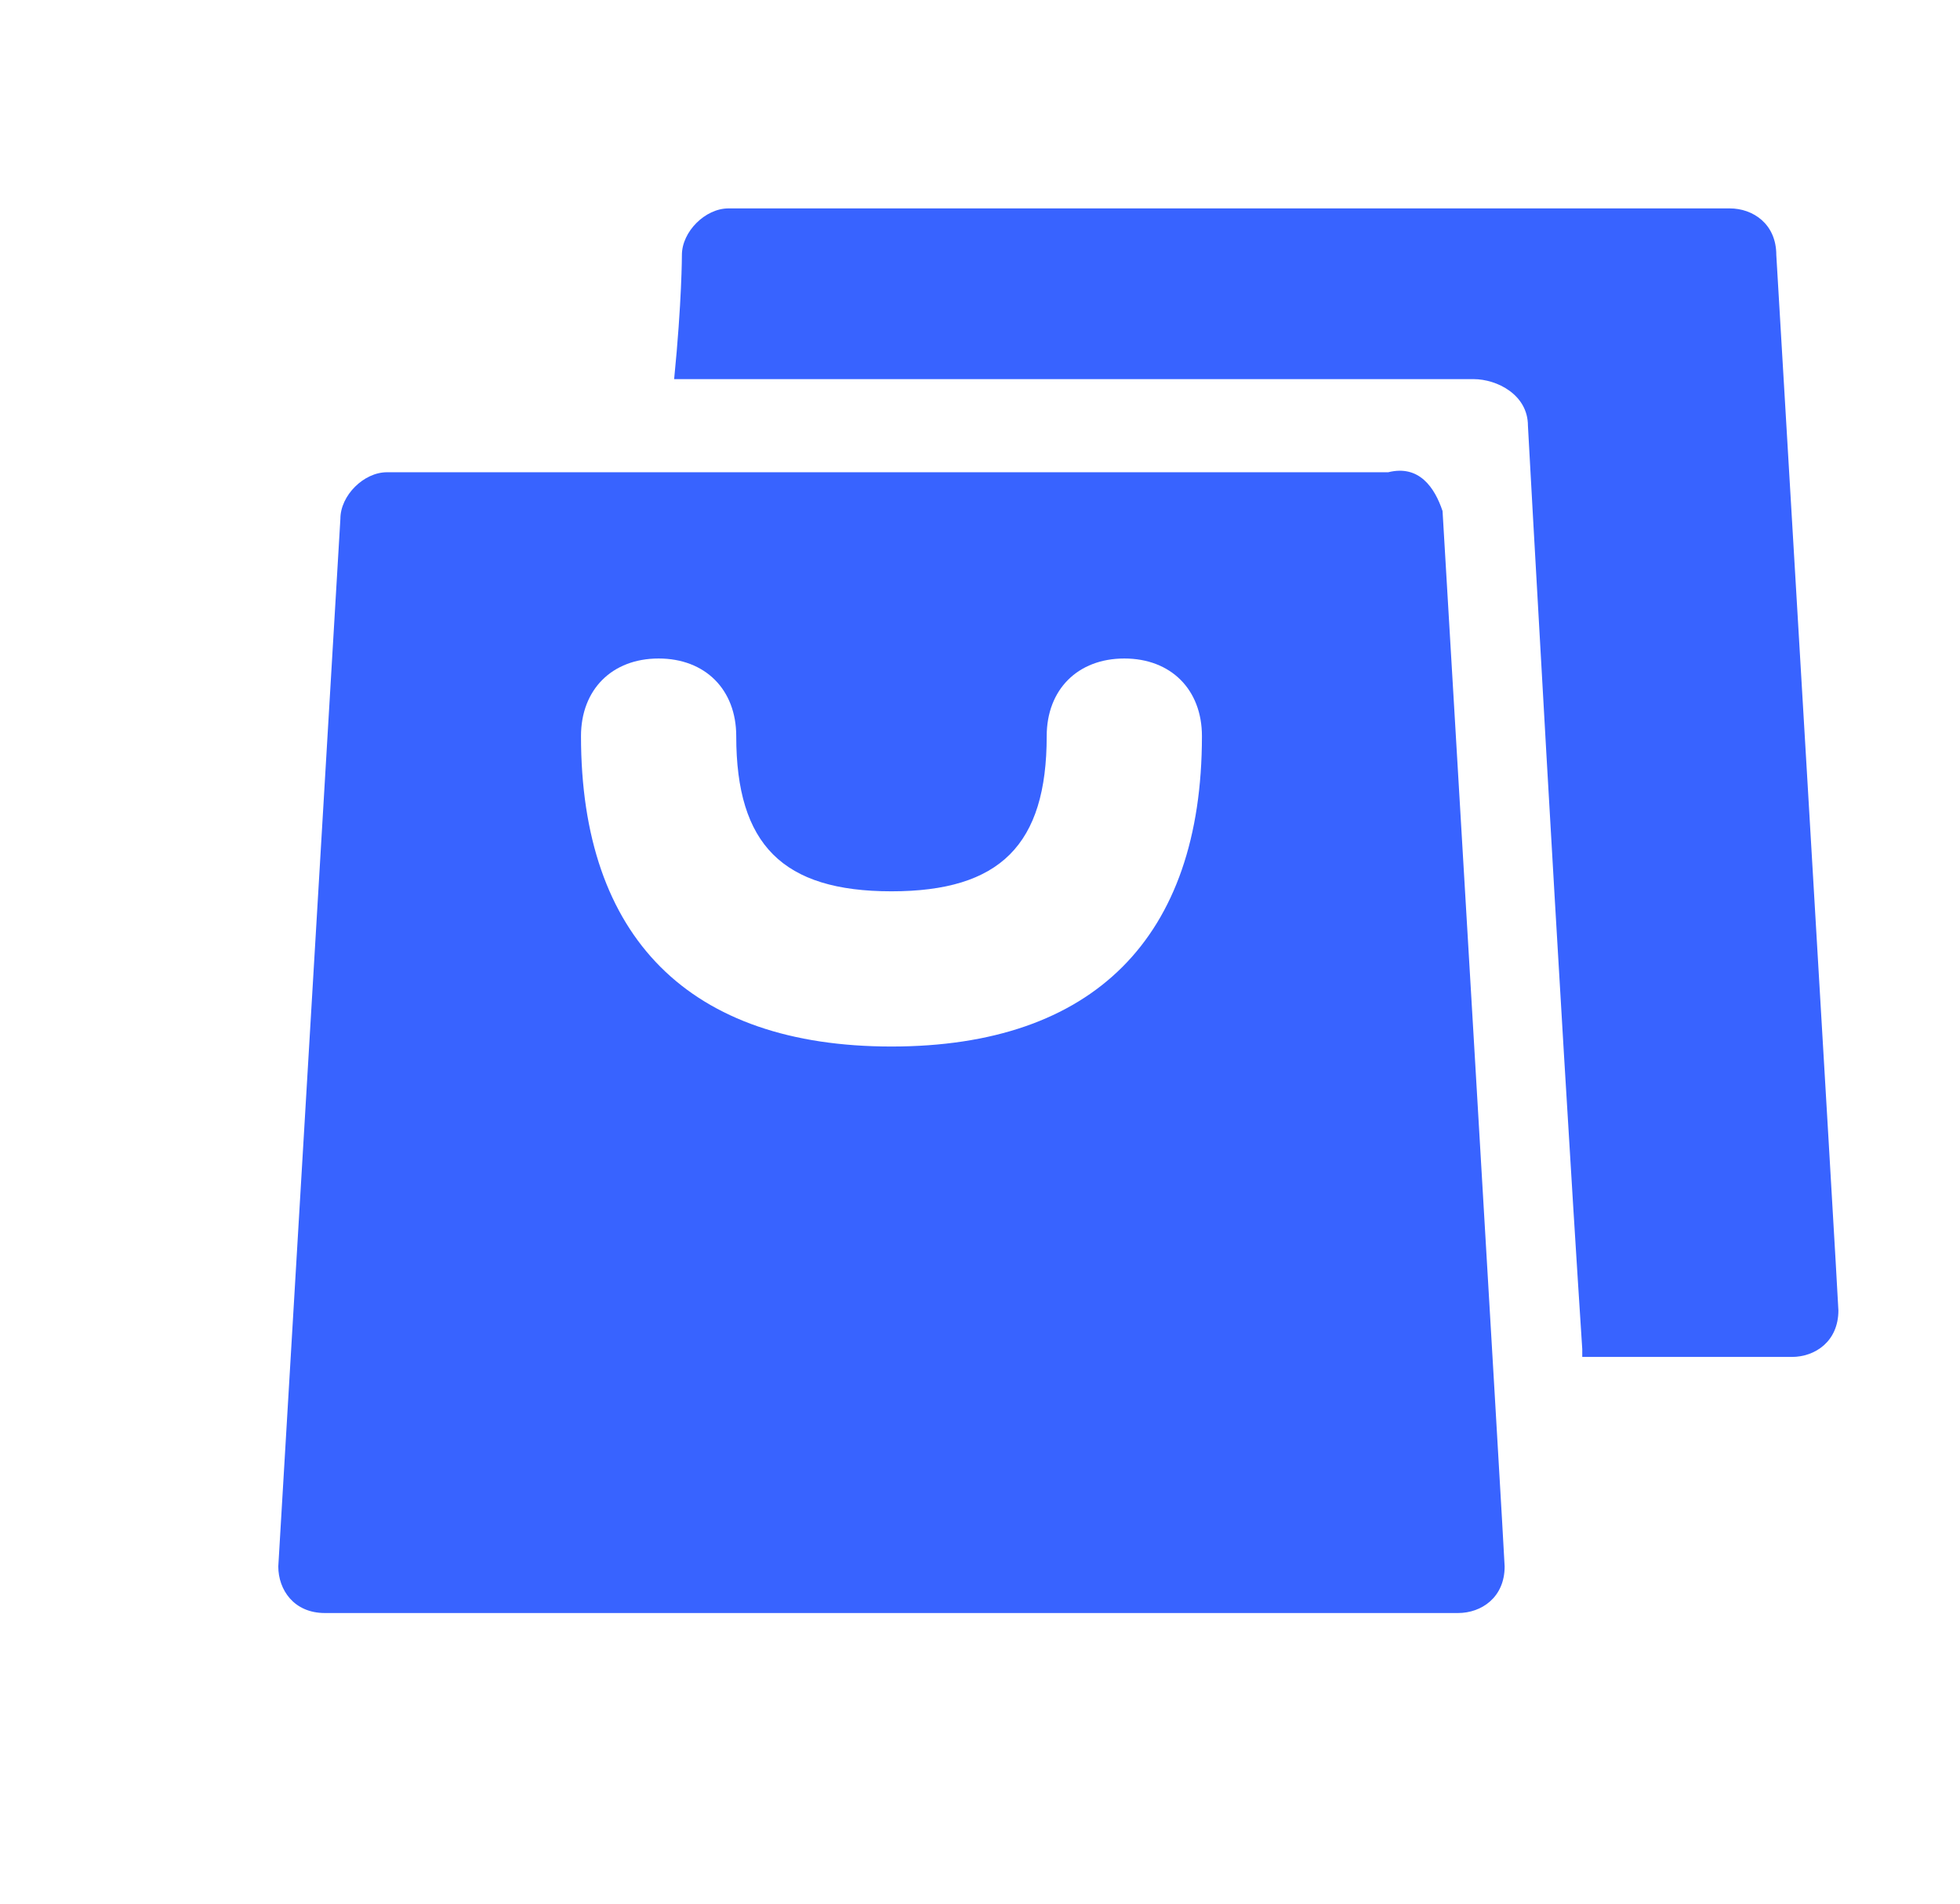
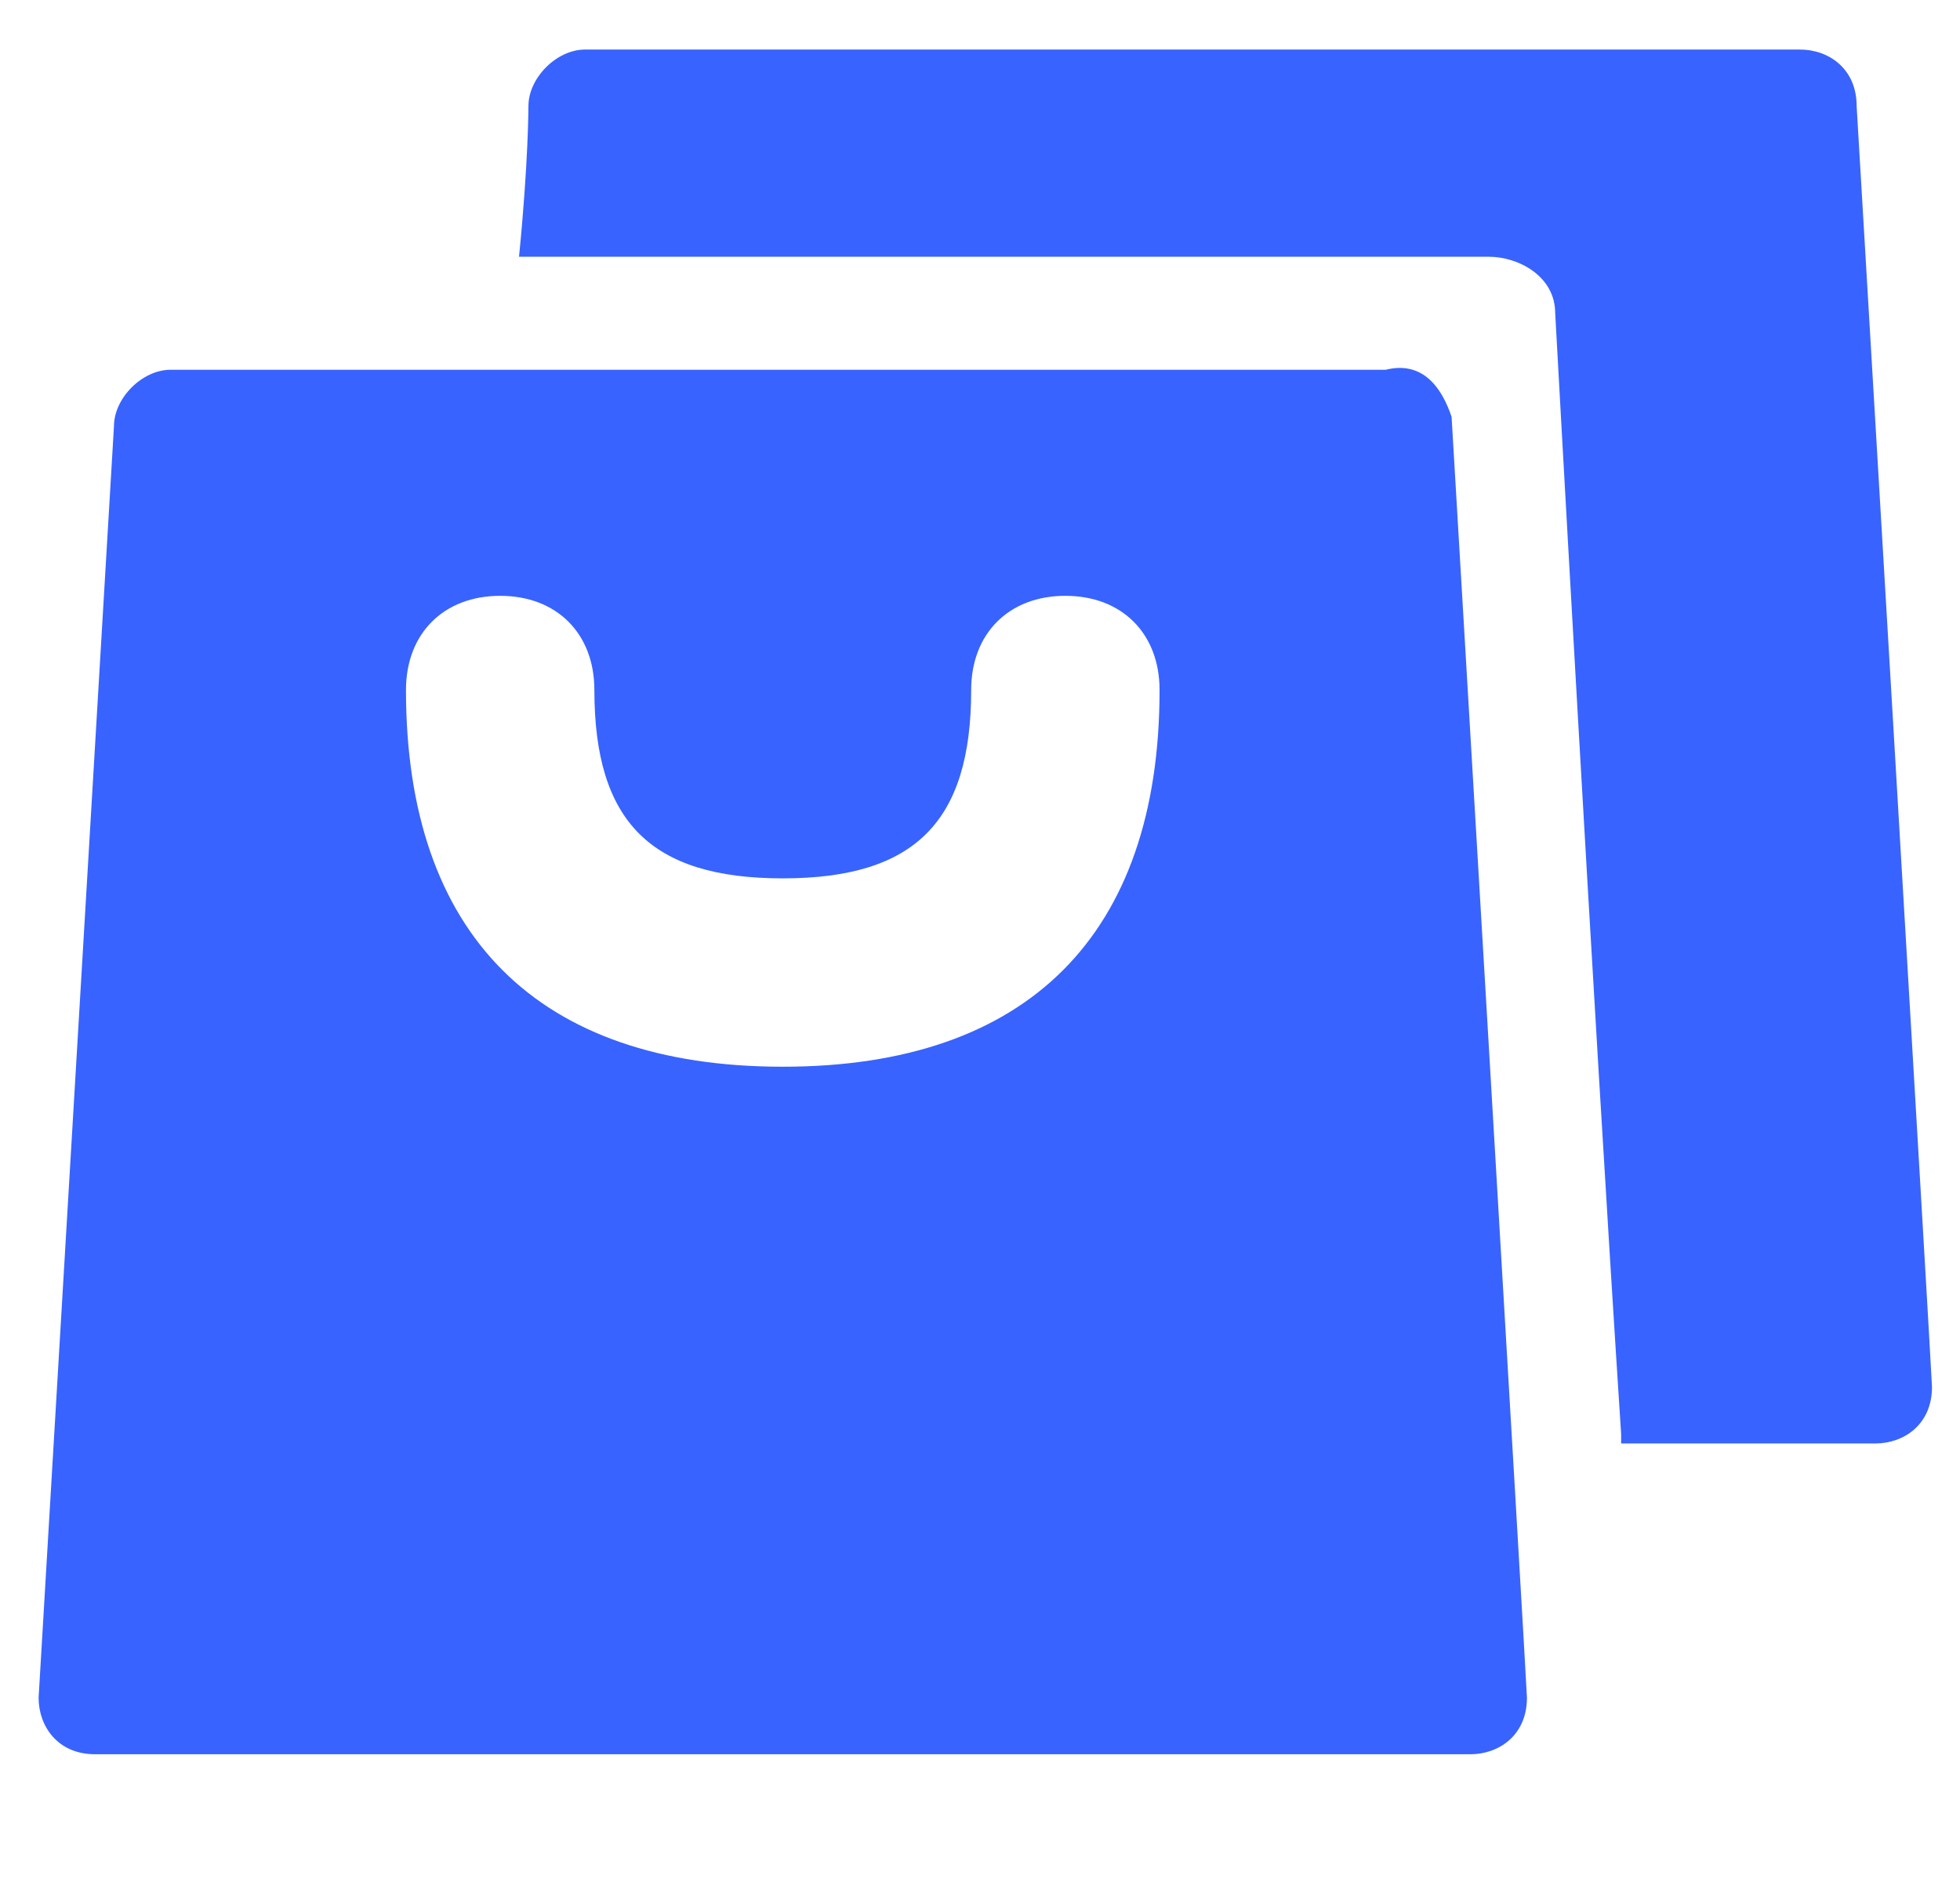
- <svg xmlns="http://www.w3.org/2000/svg" t="1614042993300" class="icon" viewBox="0 0 1054 1024" version="1.1" p-id="3149" width="205.859" height="200">
+ <svg xmlns="http://www.w3.org/2000/svg" t="1620797075156" class="icon" viewBox="0 0 1054 1024" version="1.1" p-id="873" width="205.859" height="200">
  <defs>
    <style type="text/css" />
  </defs>
-   <path d="M850.869 725.653c-12.521-192-29.216-496.696-29.216-496.696 0-16.696-16.696-25.043-29.218-25.043H362.522c4.174-41.739 4.174-66.783 4.174-66.783 0-12.521 12.521-25.043 25.043-25.043h538.434c12.522 0 25.043 8.348 25.043 25.043 0 0 33.392 563.479 33.392 567.653 0 16.695-12.522 25.043-25.043 25.043H850.869z" fill="#3863FF" p-id="3150" />
-   <path d="M775.739 274.869s33.391 563.479 33.391 567.653c0 16.695-12.521 25.043-25.043 25.043H174.697c-16.696 0-25.043-12.522-25.043-25.043l33.391-563.479c0-12.521 12.522-25.043 25.043-25.043h538.434c16.697-4.174 25.044 8.348 29.218 20.869zM312.434 395.914c0 108.521 58.434 166.957 166.957 166.957s166.957-58.434 166.957-166.957c0-25.043-16.695-41.739-41.738-41.739s-41.739 16.696-41.739 41.739c0 58.434-25.043 83.478-83.479 83.478s-83.478-25.043-83.478-83.478c0-25.043-16.696-41.739-41.739-41.739s-41.739 16.696-41.739 41.739z" fill="#3863FF" p-id="3151" />
+   <path d="M871.777 771.295c-15.196-233.017-35.458-602.805-35.458-602.805 0-20.263-20.263-30.393-35.46-30.393H279.105c5.065-50.656 5.065-81.05 5.065-81.05 0-15.196 15.196-30.393 30.393-30.393h653.46c15.197 0 30.393 10.131 30.393 30.393 0 0 40.525 683.855 40.525 688.92 0 20.262-15.197 30.393-30.393 30.393H871.777z" fill="#3863FF" p-id="874" />
+   <path d="M780.597 224.21s40.524 683.855 40.524 688.921c0 20.262-15.196 30.393-30.393 30.393H51.154c-20.263 0-30.393-15.197-30.393-30.393l40.524-683.855c0-15.196 15.197-30.393 30.393-30.393h653.46c20.264-5.065 30.395 10.131 35.46 25.327zM218.317 371.115c0 131.705 70.918 202.623 202.623 202.623s202.623-70.918 202.623-202.623c0-30.393-20.262-50.656-50.655-50.656s-50.656 20.263-50.656 50.656c0 70.918-30.393 101.311-101.312 101.311s-101.311-30.393-101.311-101.311c0-30.393-20.263-50.656-50.656-50.656s-50.656 20.263-50.656 50.656z" fill="#3863FF" p-id="875" />
</svg>
